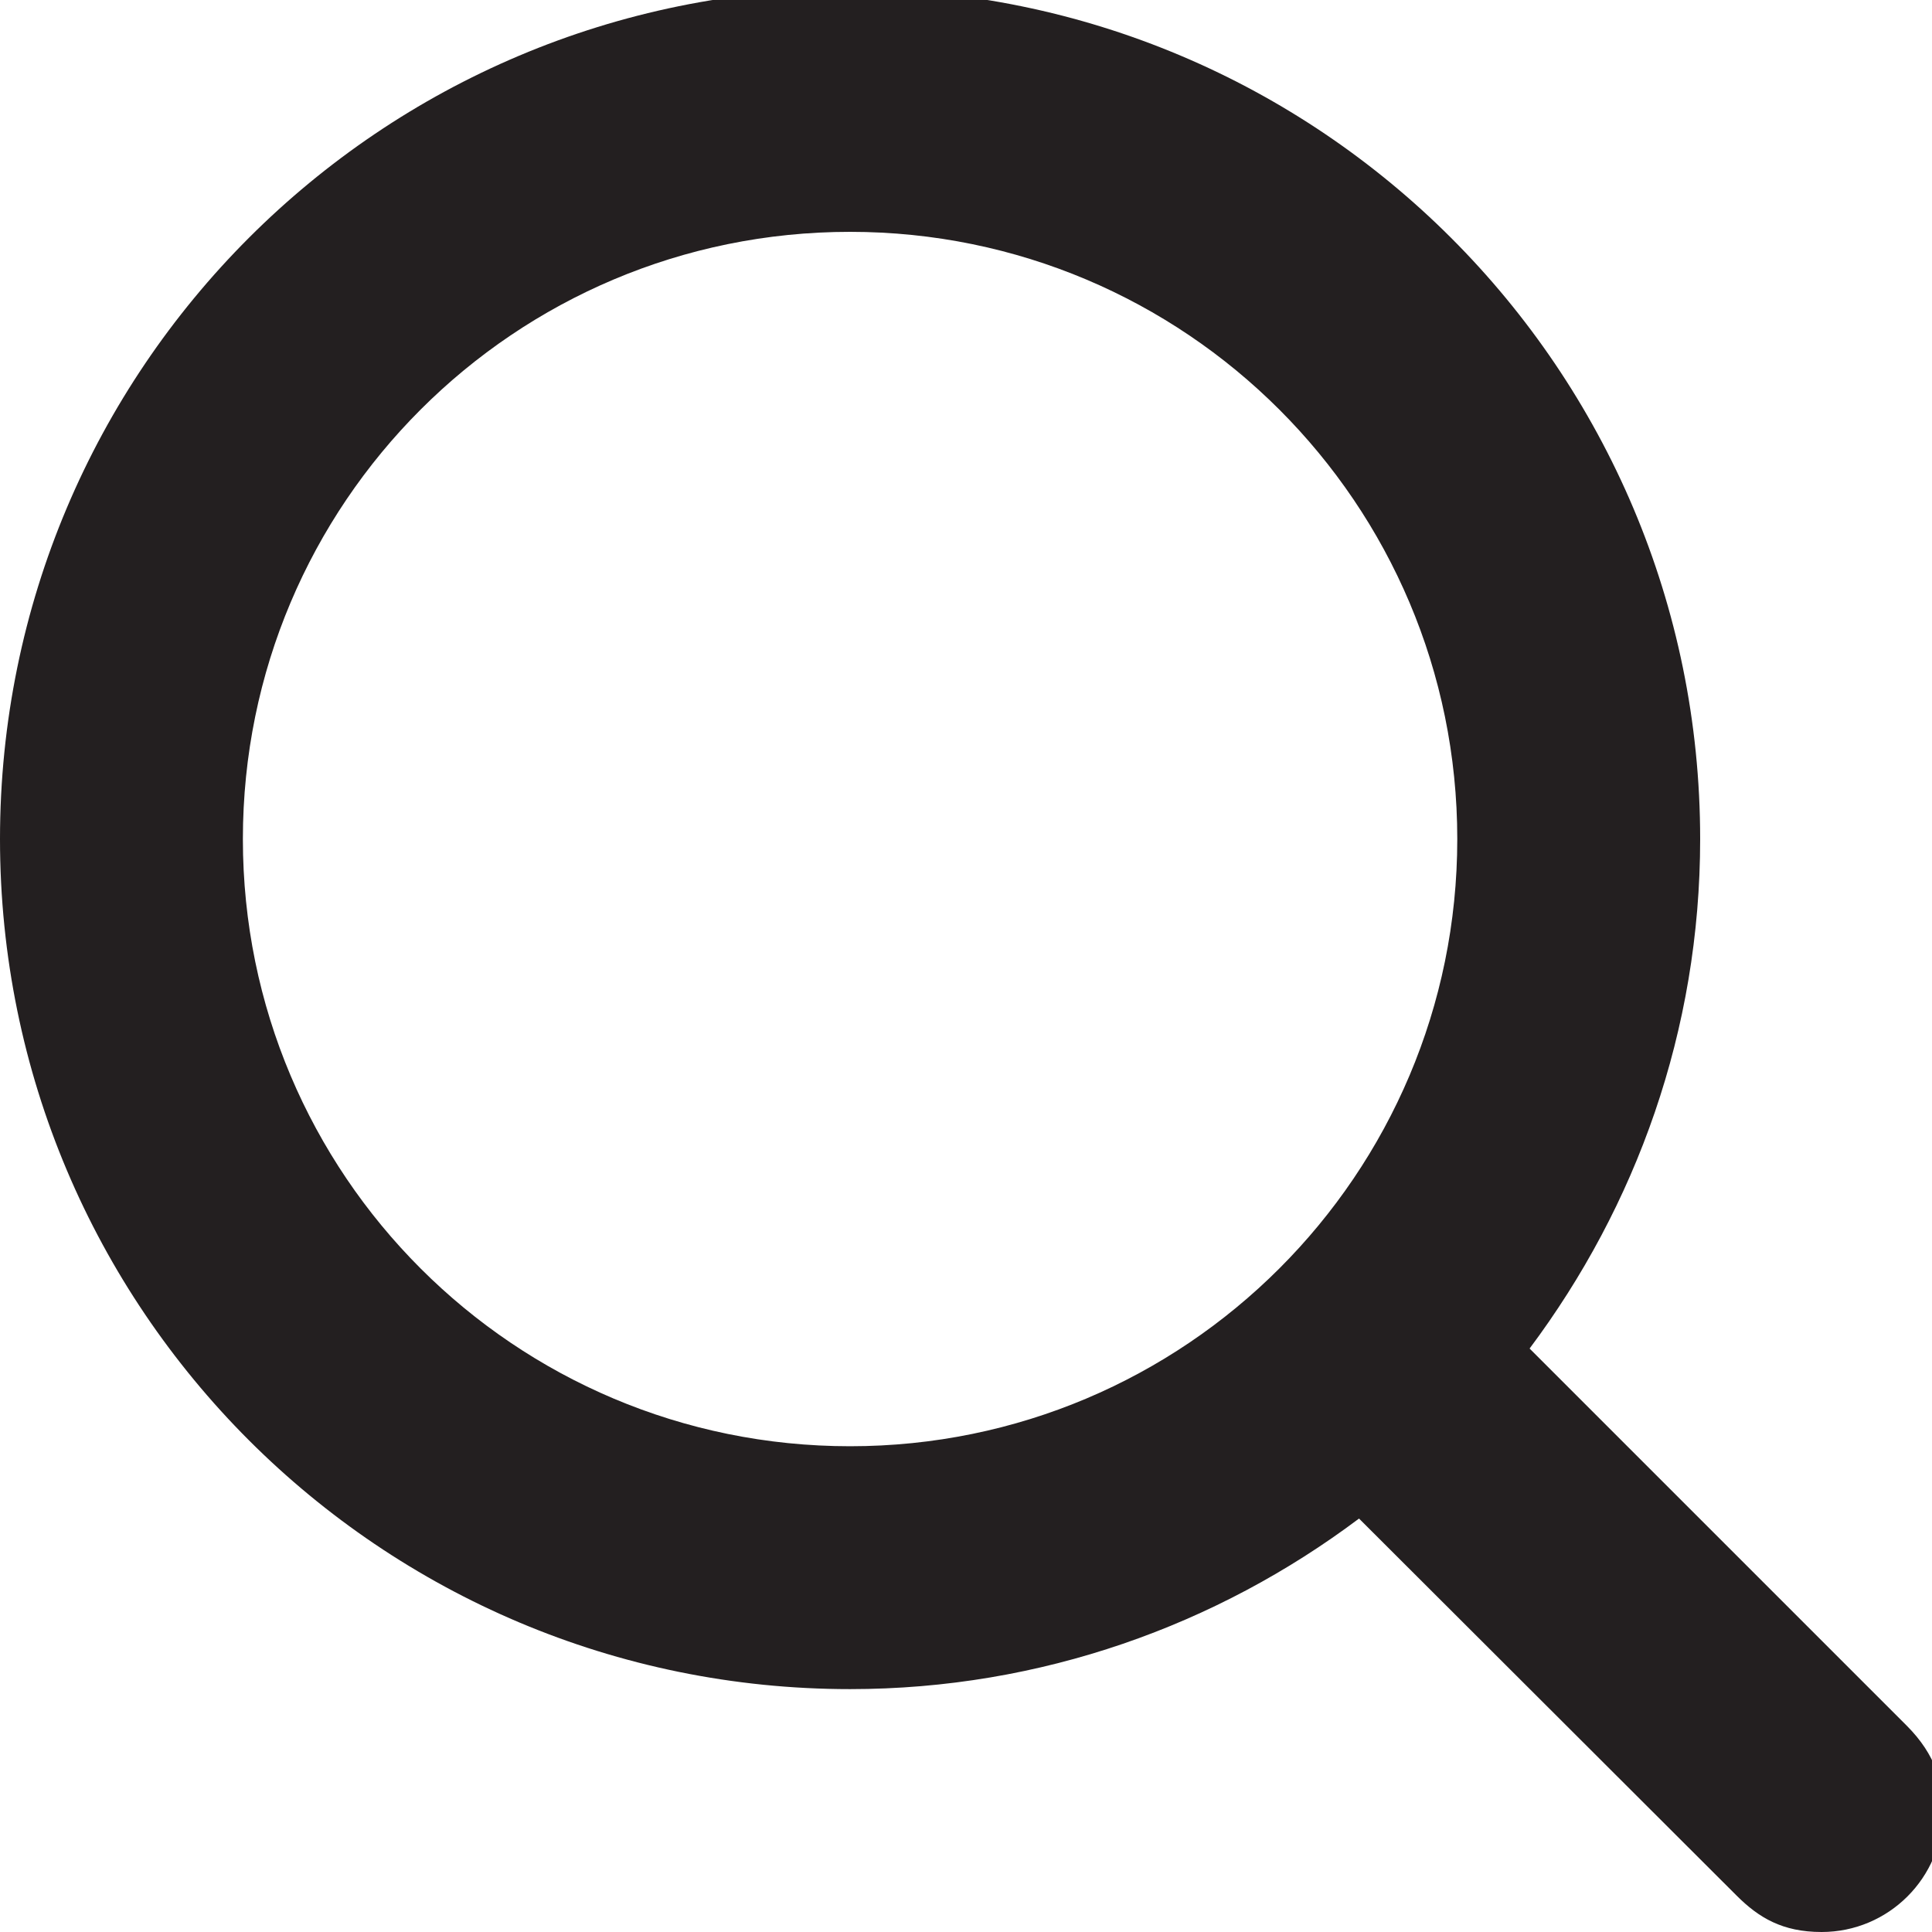
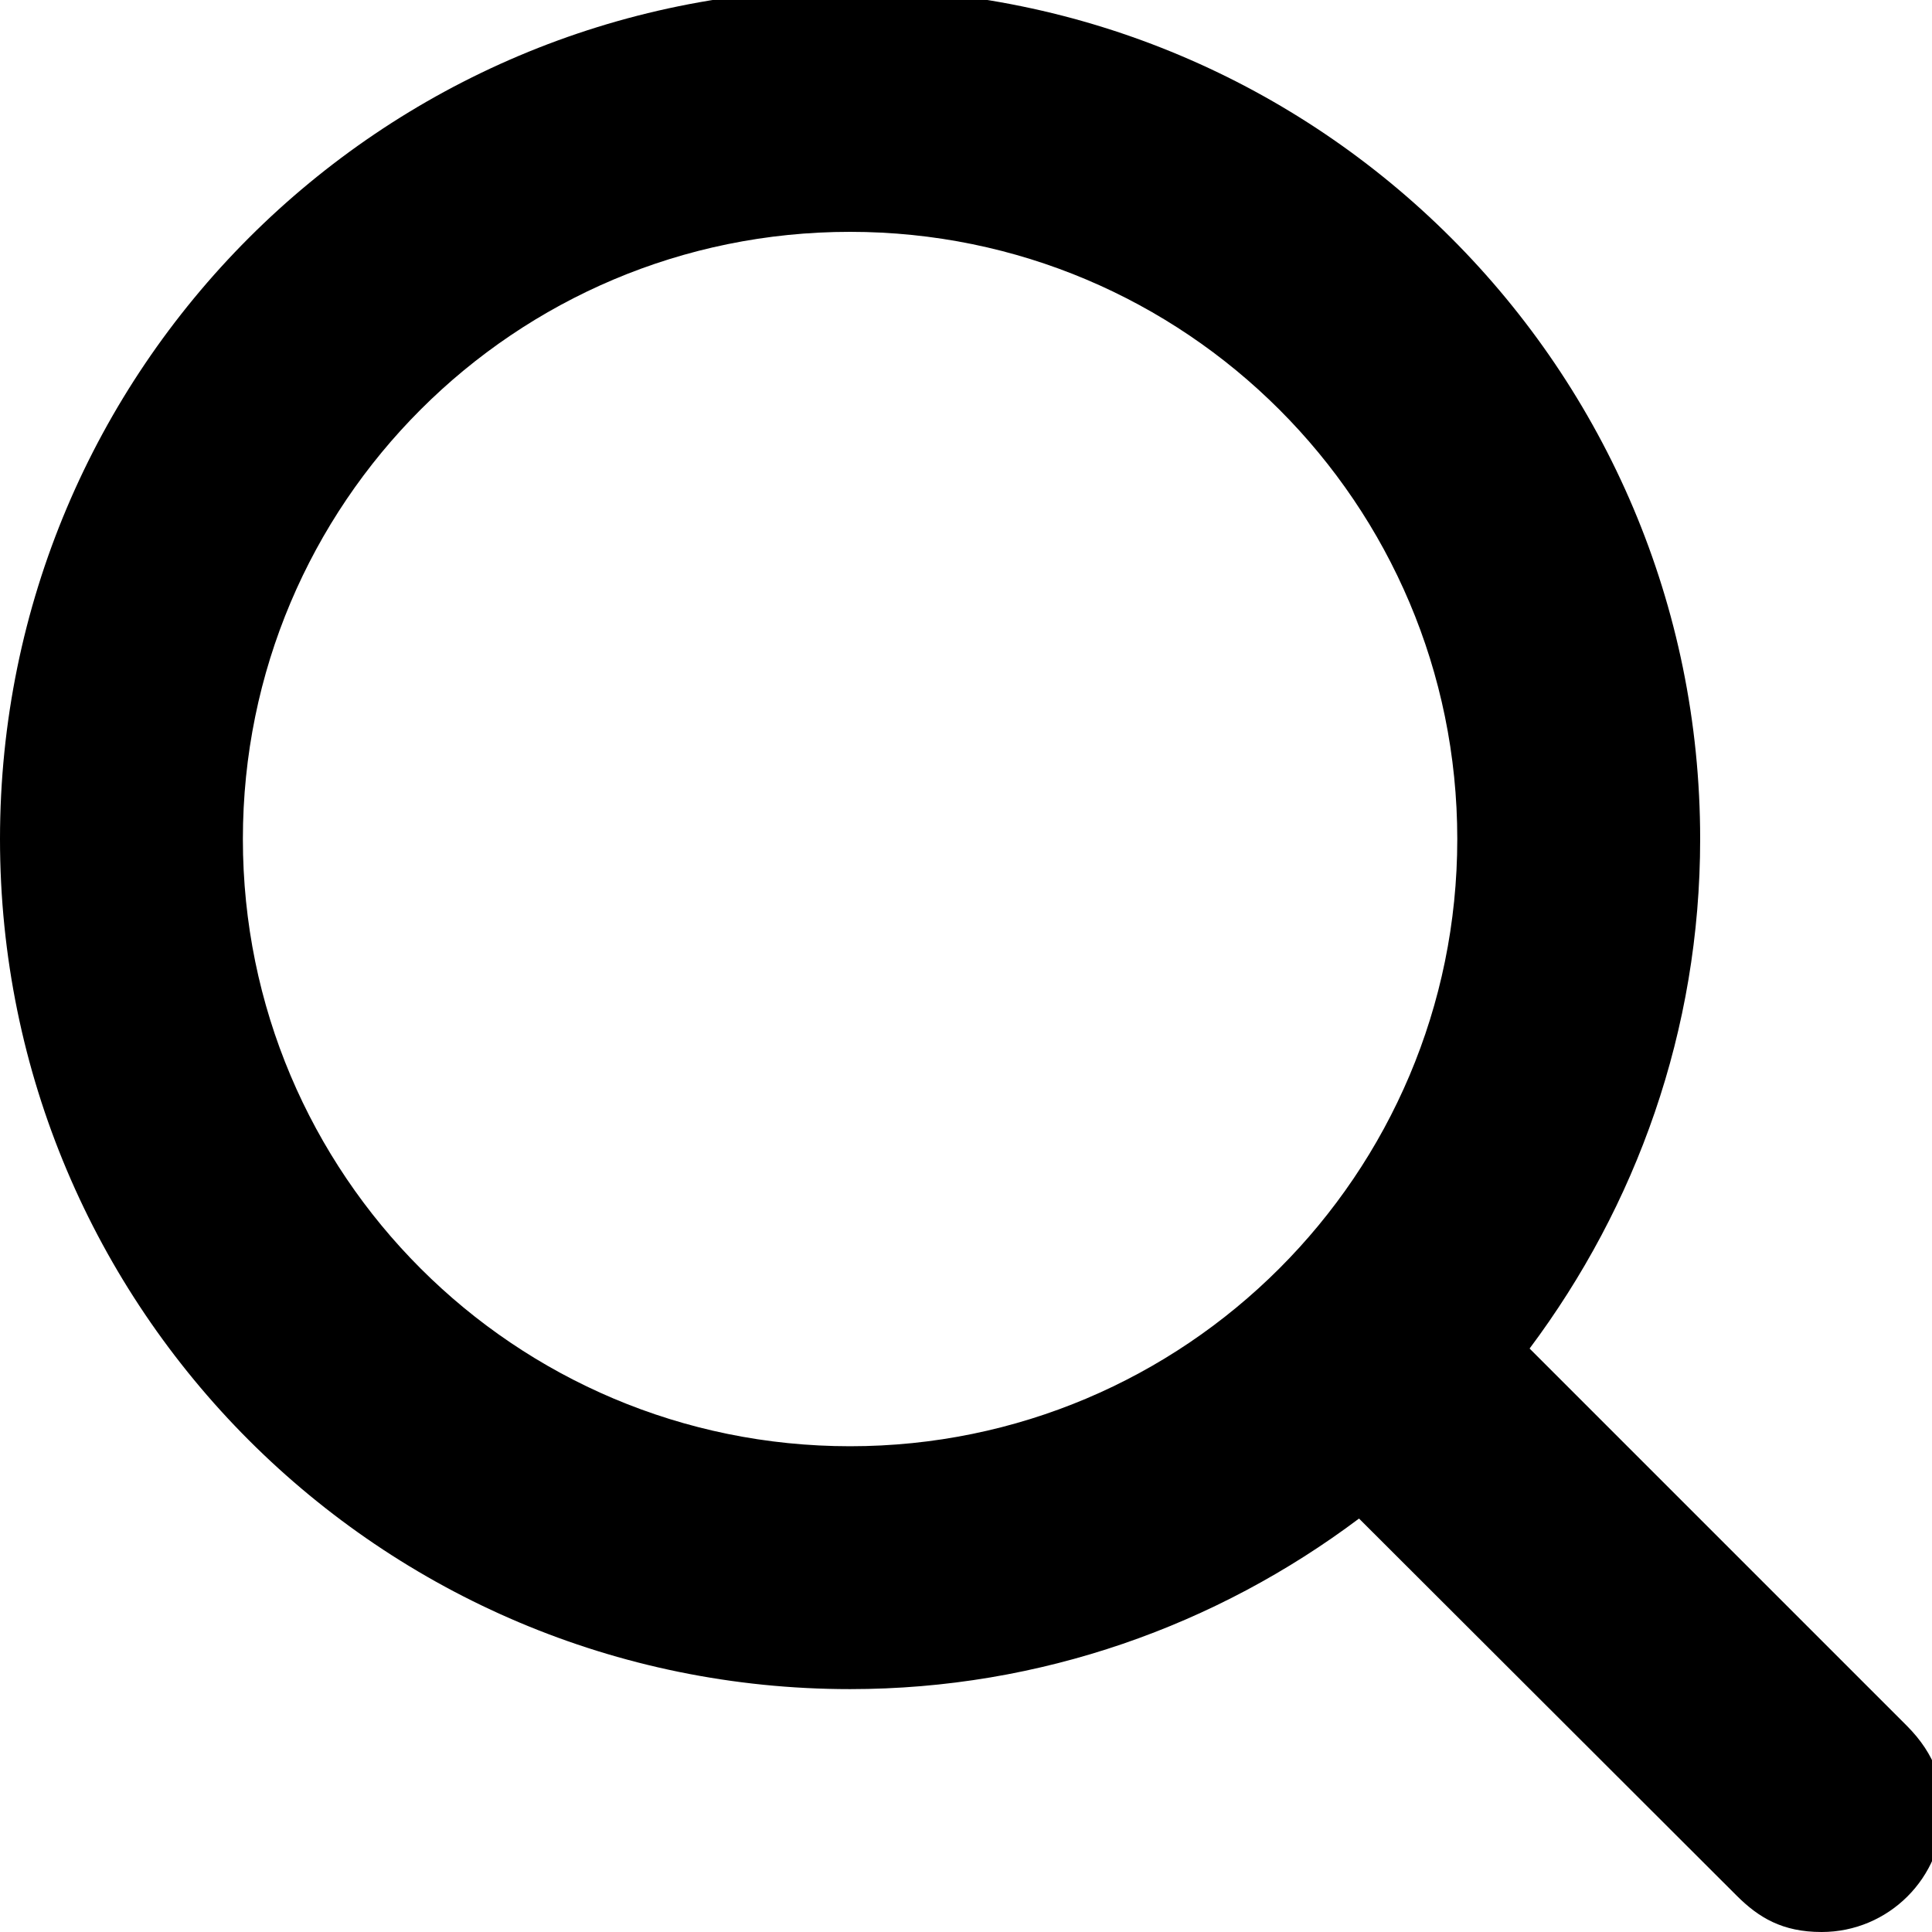
- <svg xmlns="http://www.w3.org/2000/svg" viewBox="0 0 35 35" width="35" height="35">
-   <defs>
-     <clipPath clipPathUnits="userSpaceOnUse" id="cp1">
-       <path d="M0 0L35 0L35 35L0 35Z" />
-     </clipPath>
-   </defs>
-   <style>tspan { white-space:pre }.shp0 { fill: #231f20 } </style>
-   <g clip-path="url(#cp1)">
-     <path fill-rule="evenodd" class="shp0" d="M35.2 32.8C35.2 34.02 34.21 35 33 35C32.29 35 31.86 34.74 31.46 34.34L24.62 27.51C22.05 29.44 18.86 30.6 15.4 30.6C6.89 30.6 0 23.71 0 15.2C0 6.69 6.89 -0.2 15.4 -0.2C23.9 -0.2 30.8 6.69 30.8 15.2C30.8 18.67 29.64 21.85 27.71 24.43L34.54 31.26C35.08 31.8 35.2 32.32 35.2 32.8ZM15.4 26.2C21.47 26.2 26.4 21.28 26.4 15.2C26.4 9.12 21.47 4.2 15.4 4.2C9.32 4.2 4.4 9.12 4.4 15.2C4.4 21.28 9.32 26.2 15.4 26.2Z" />
-   </g>
+ <svg viewBox="0 0 35 35" width="35" height="35">
+   <path d="M35.2 32.8C35.2 34.02 34.21 35 33 35C32.29 35 31.86 34.74 31.46 34.34L24.62 27.51C22.05 29.44 18.86 30.6 15.4 30.6C6.89 30.6 0 23.71 0 15.2C0 6.69 6.89 -0.2 15.4 -0.2C23.9 -0.2 30.8 6.69 30.8 15.2C30.8 18.67 29.64 21.85 27.71 24.43L34.54 31.26C35.08 31.8 35.2 32.32 35.2 32.8ZM15.4 26.2C21.47 26.2 26.4 21.28 26.4 15.2C26.4 9.12 21.47 4.2 15.4 4.2C9.32 4.2 4.4 9.12 4.4 15.2C4.4 21.28 9.32 26.2 15.4 26.2Z" />
</svg>
